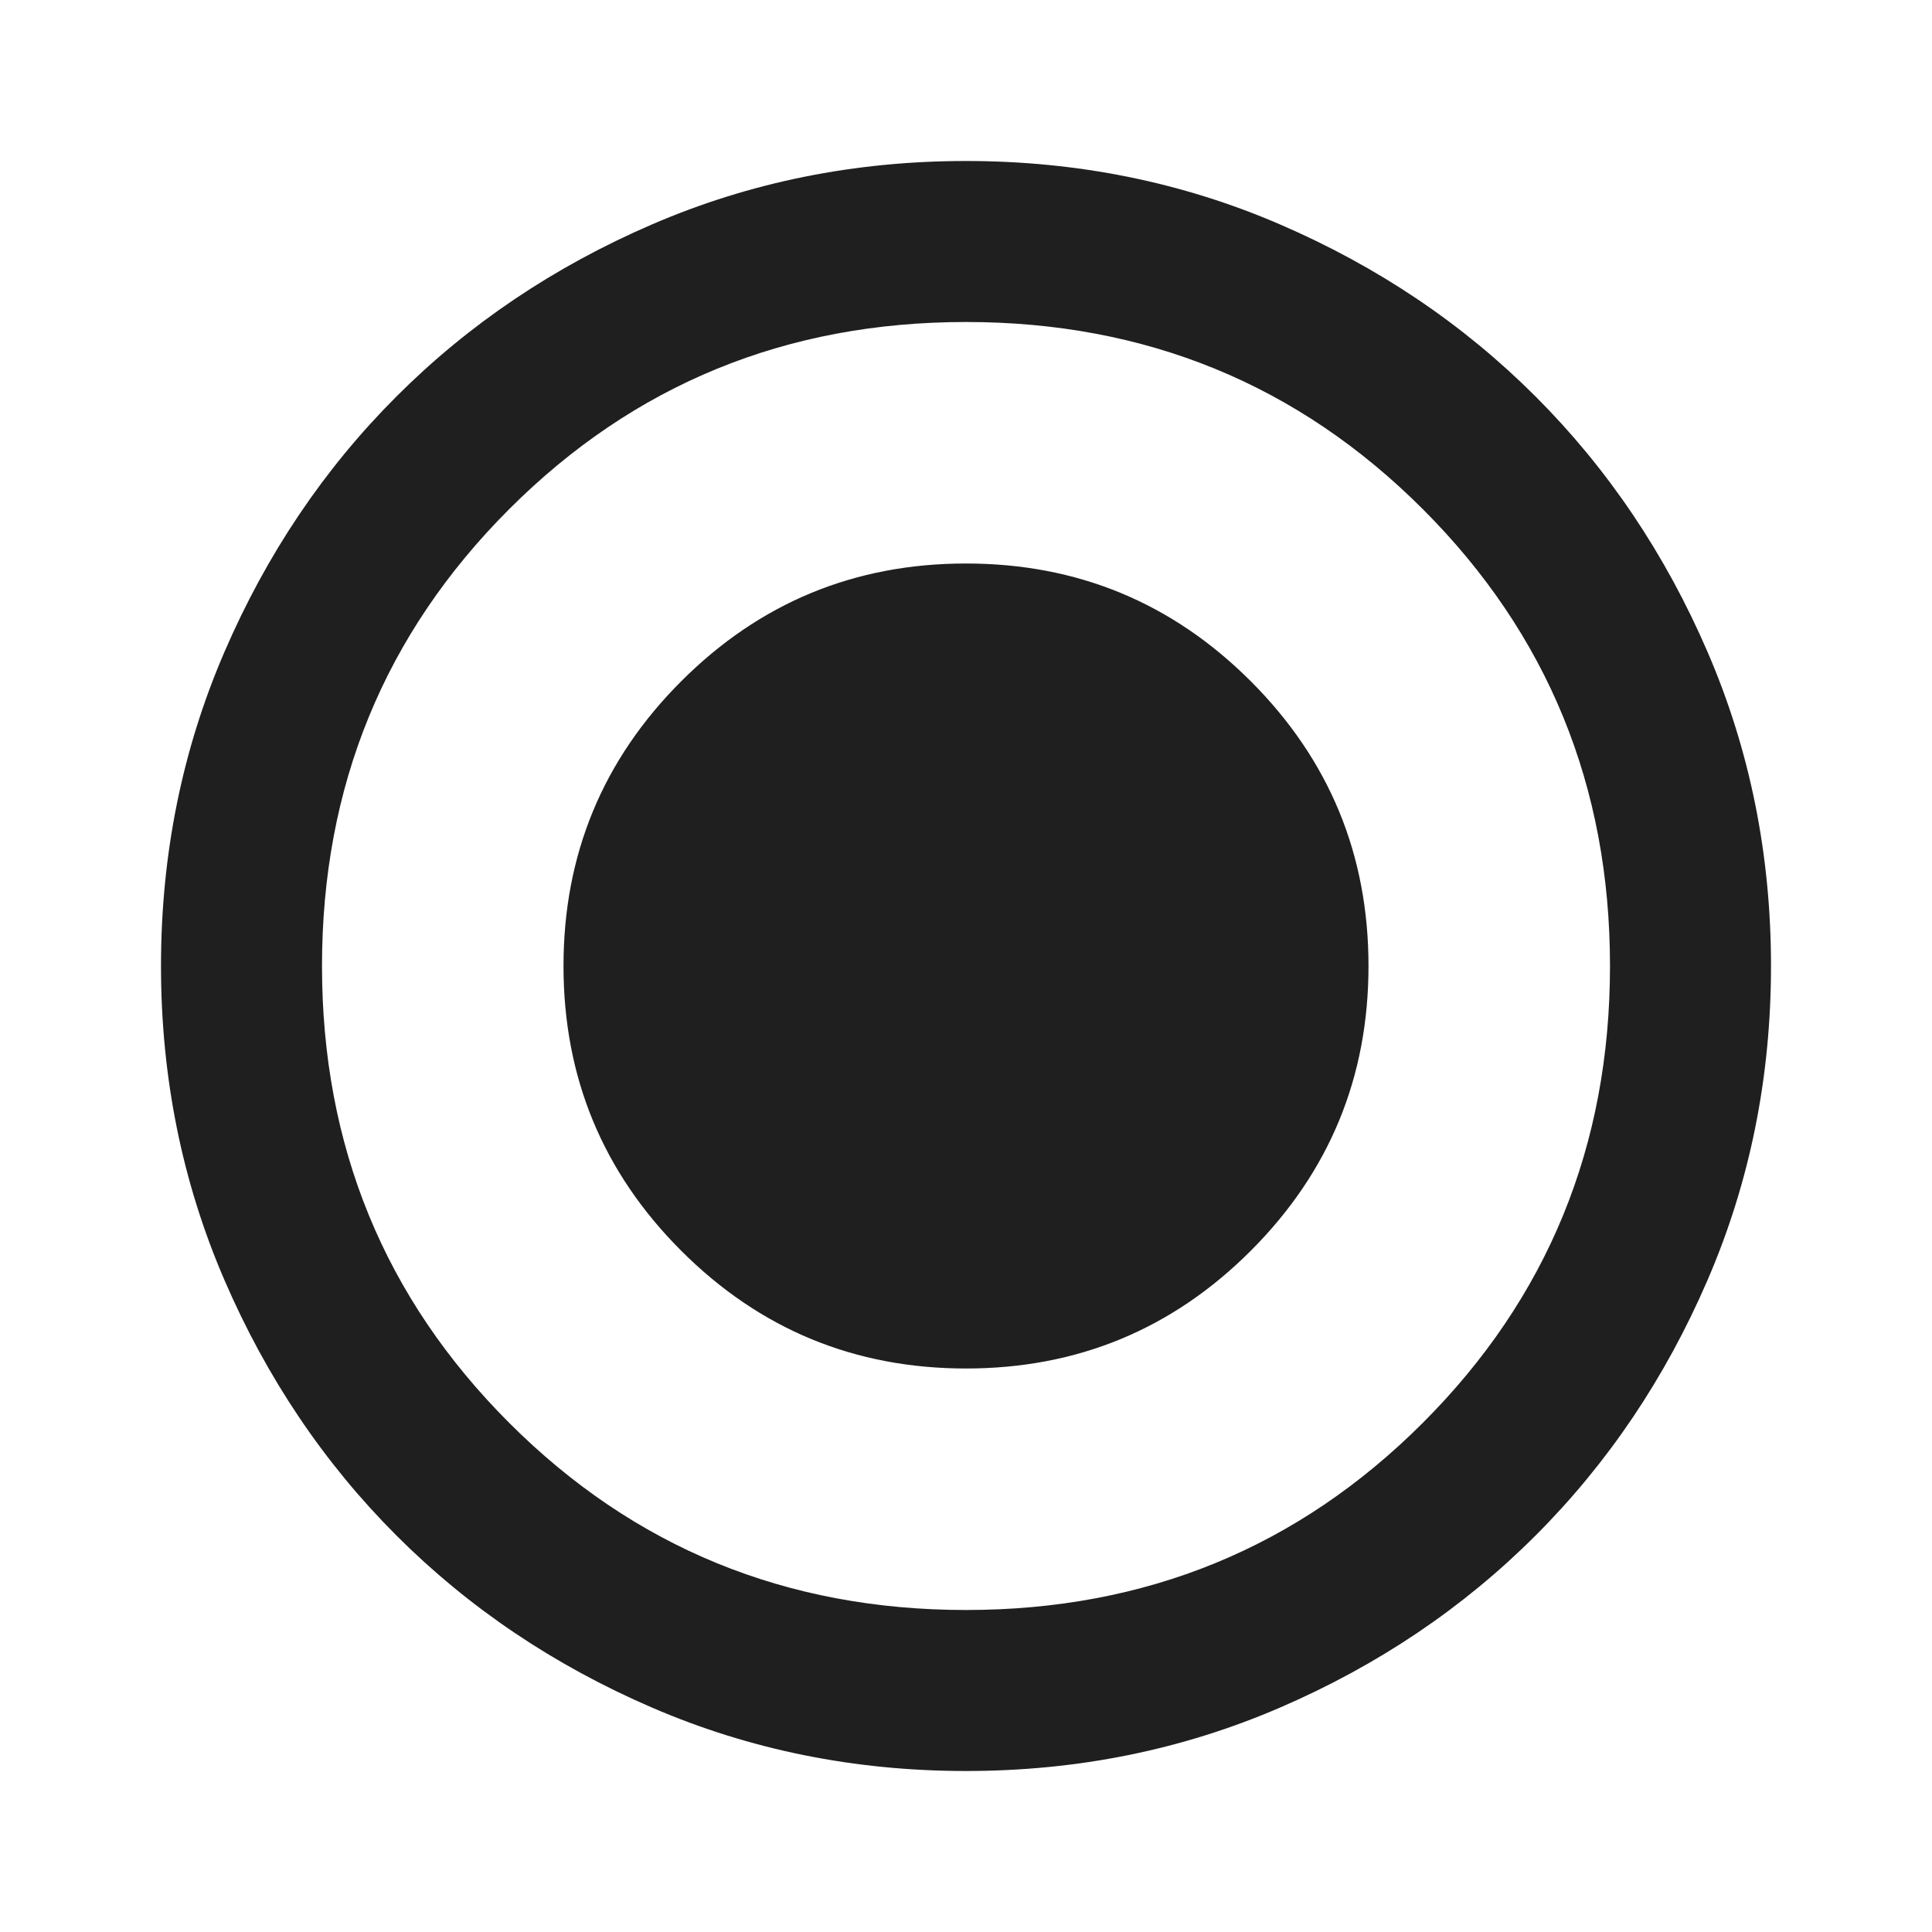
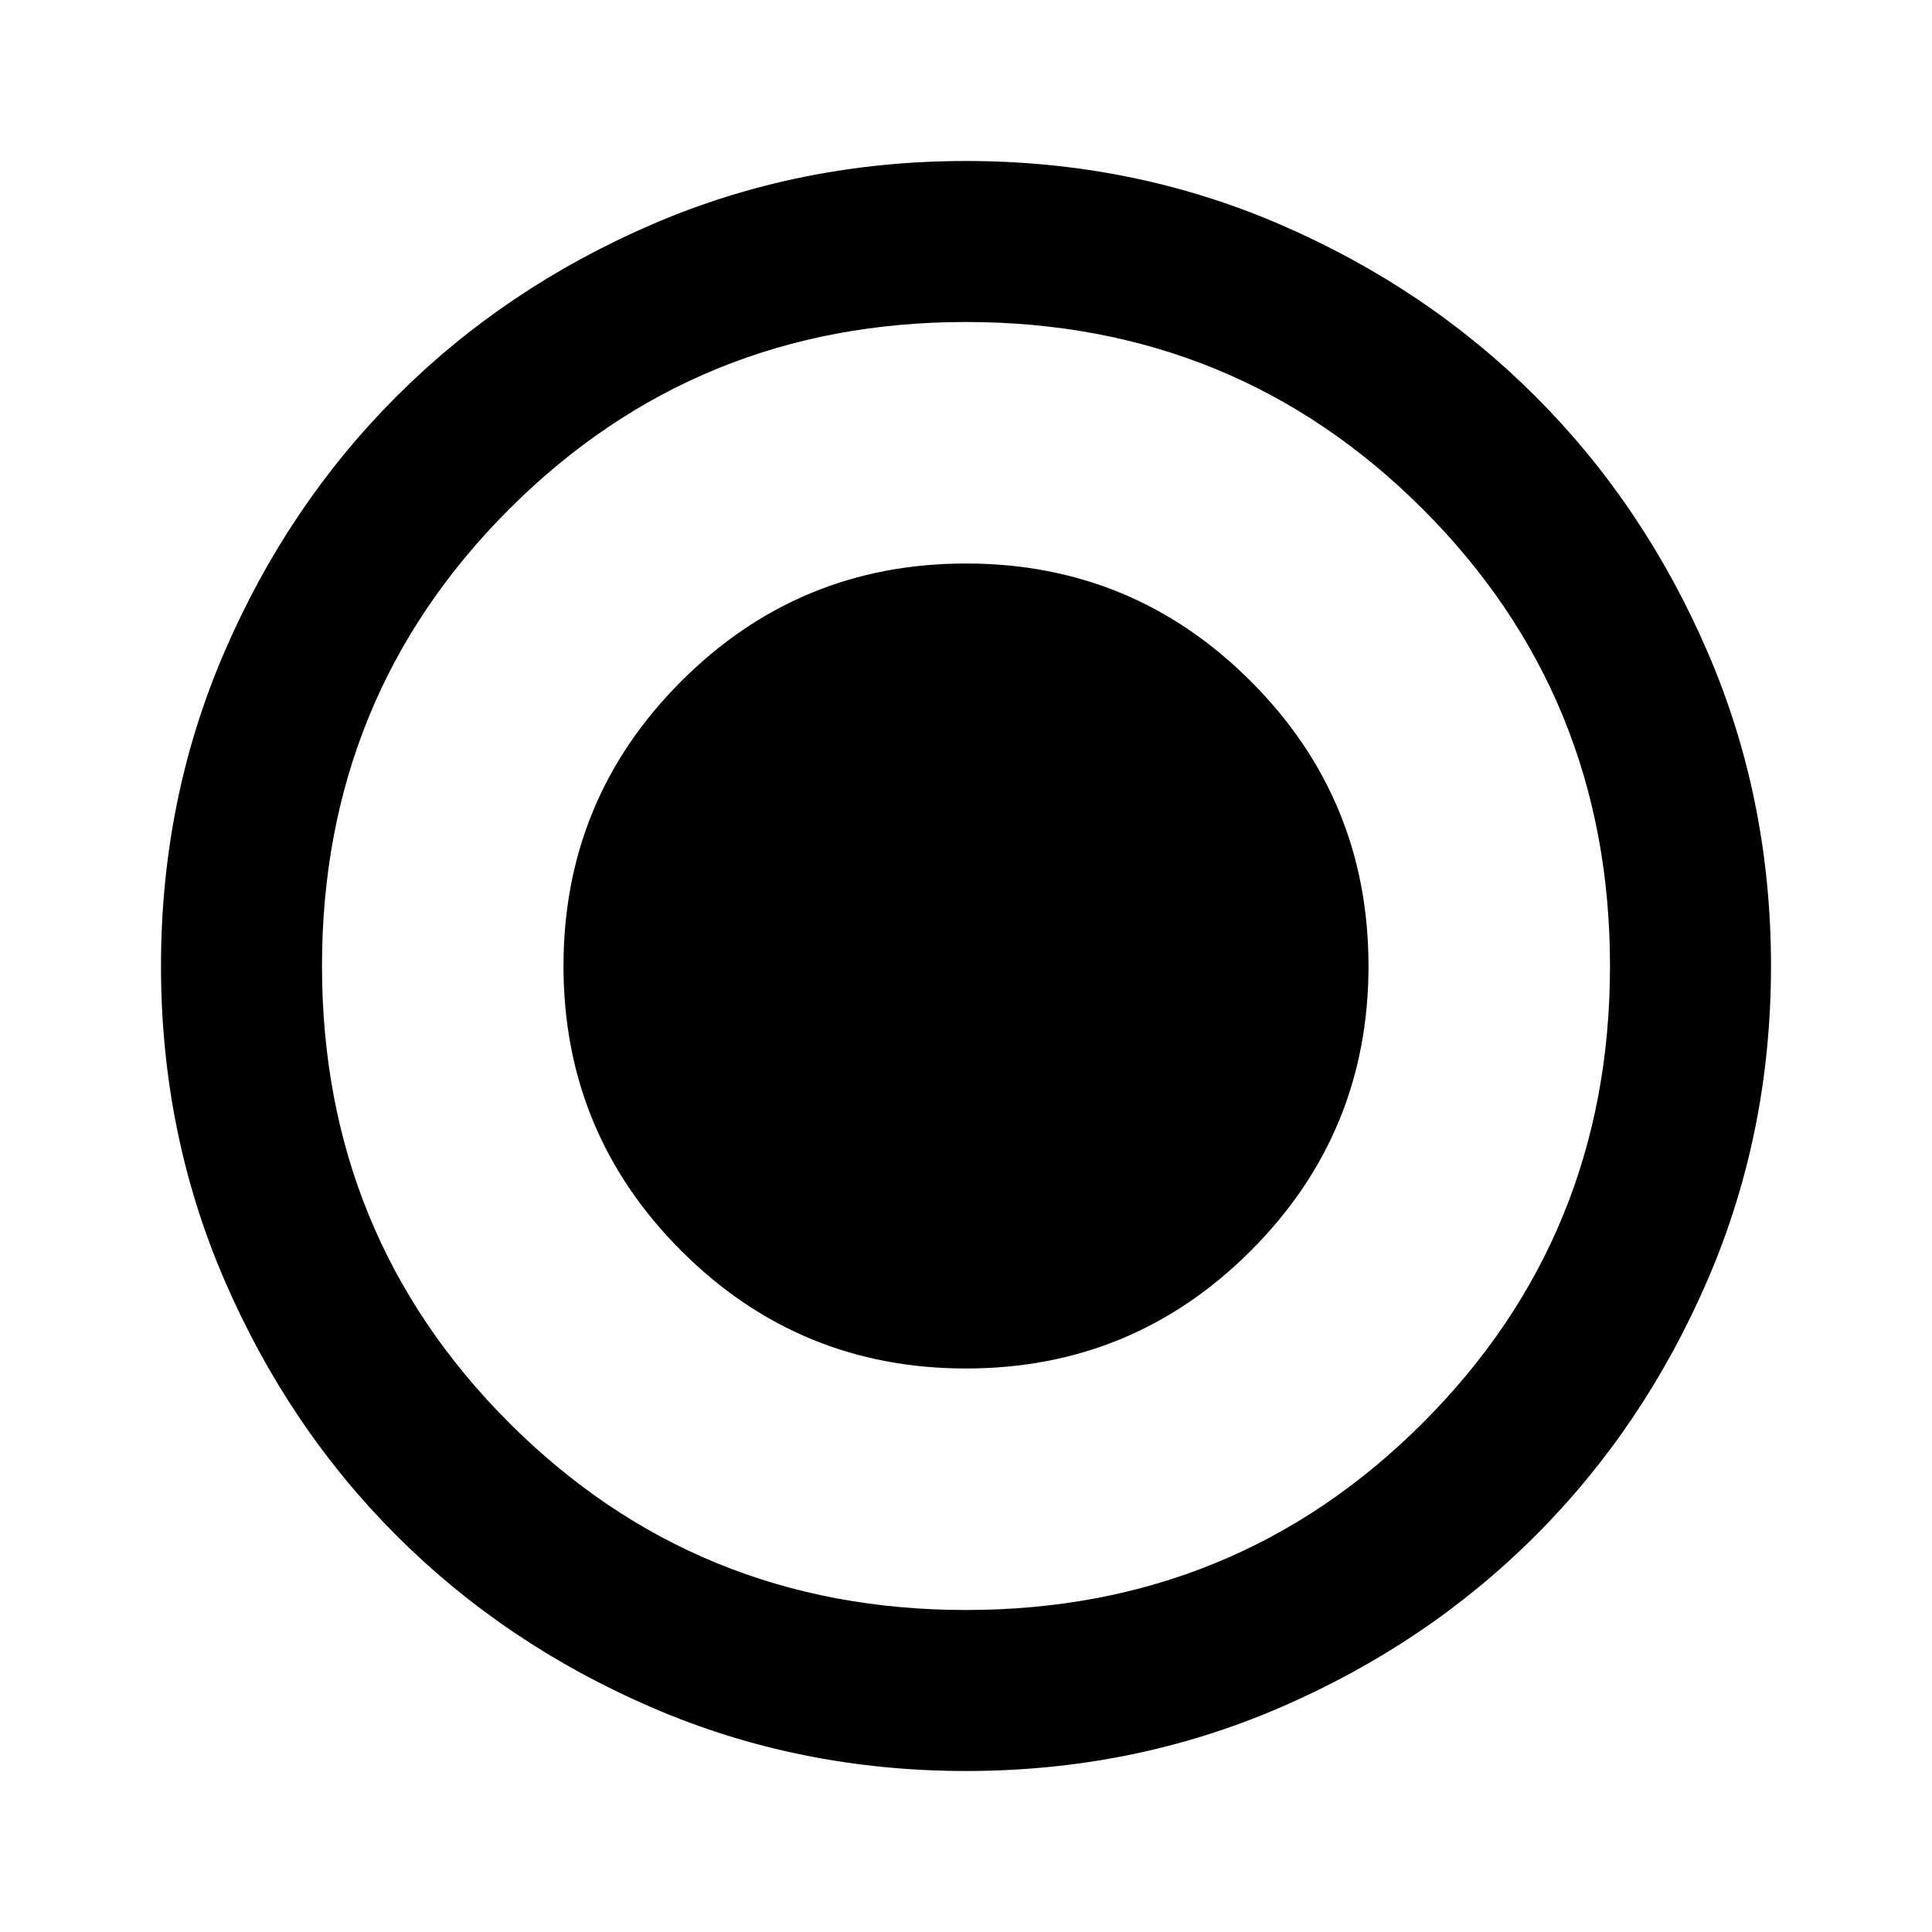
- <svg xmlns="http://www.w3.org/2000/svg" height="24px" viewBox="0 -960 960 960" width="24px" fill="#1f1f1f">
+ <svg xmlns="http://www.w3.org/2000/svg" height="24px" viewBox="0 -960 960 960" width="24px" fill="currentColor">
  <path d="M480-280q83 0 141.5-58.5T680-480q0-83-58.5-141.5T480-680q-83 0-141.5 58.5T280-480q0 83 58.5 141.5T480-280Zm0 200q-83 0-156-31.5T197-197q-54-54-85.5-127T80-480q0-83 31.5-156T197-763q54-54 127-85.5T480-880q83 0 156 31.5T763-763q54 54 85.5 127T880-480q0 83-31.5 156T763-197q-54 54-127 85.5T480-80Zm0-80q134 0 227-93t93-227q0-134-93-227t-227-93q-134 0-227 93t-93 227q0 134 93 227t227 93Z" />
</svg>
